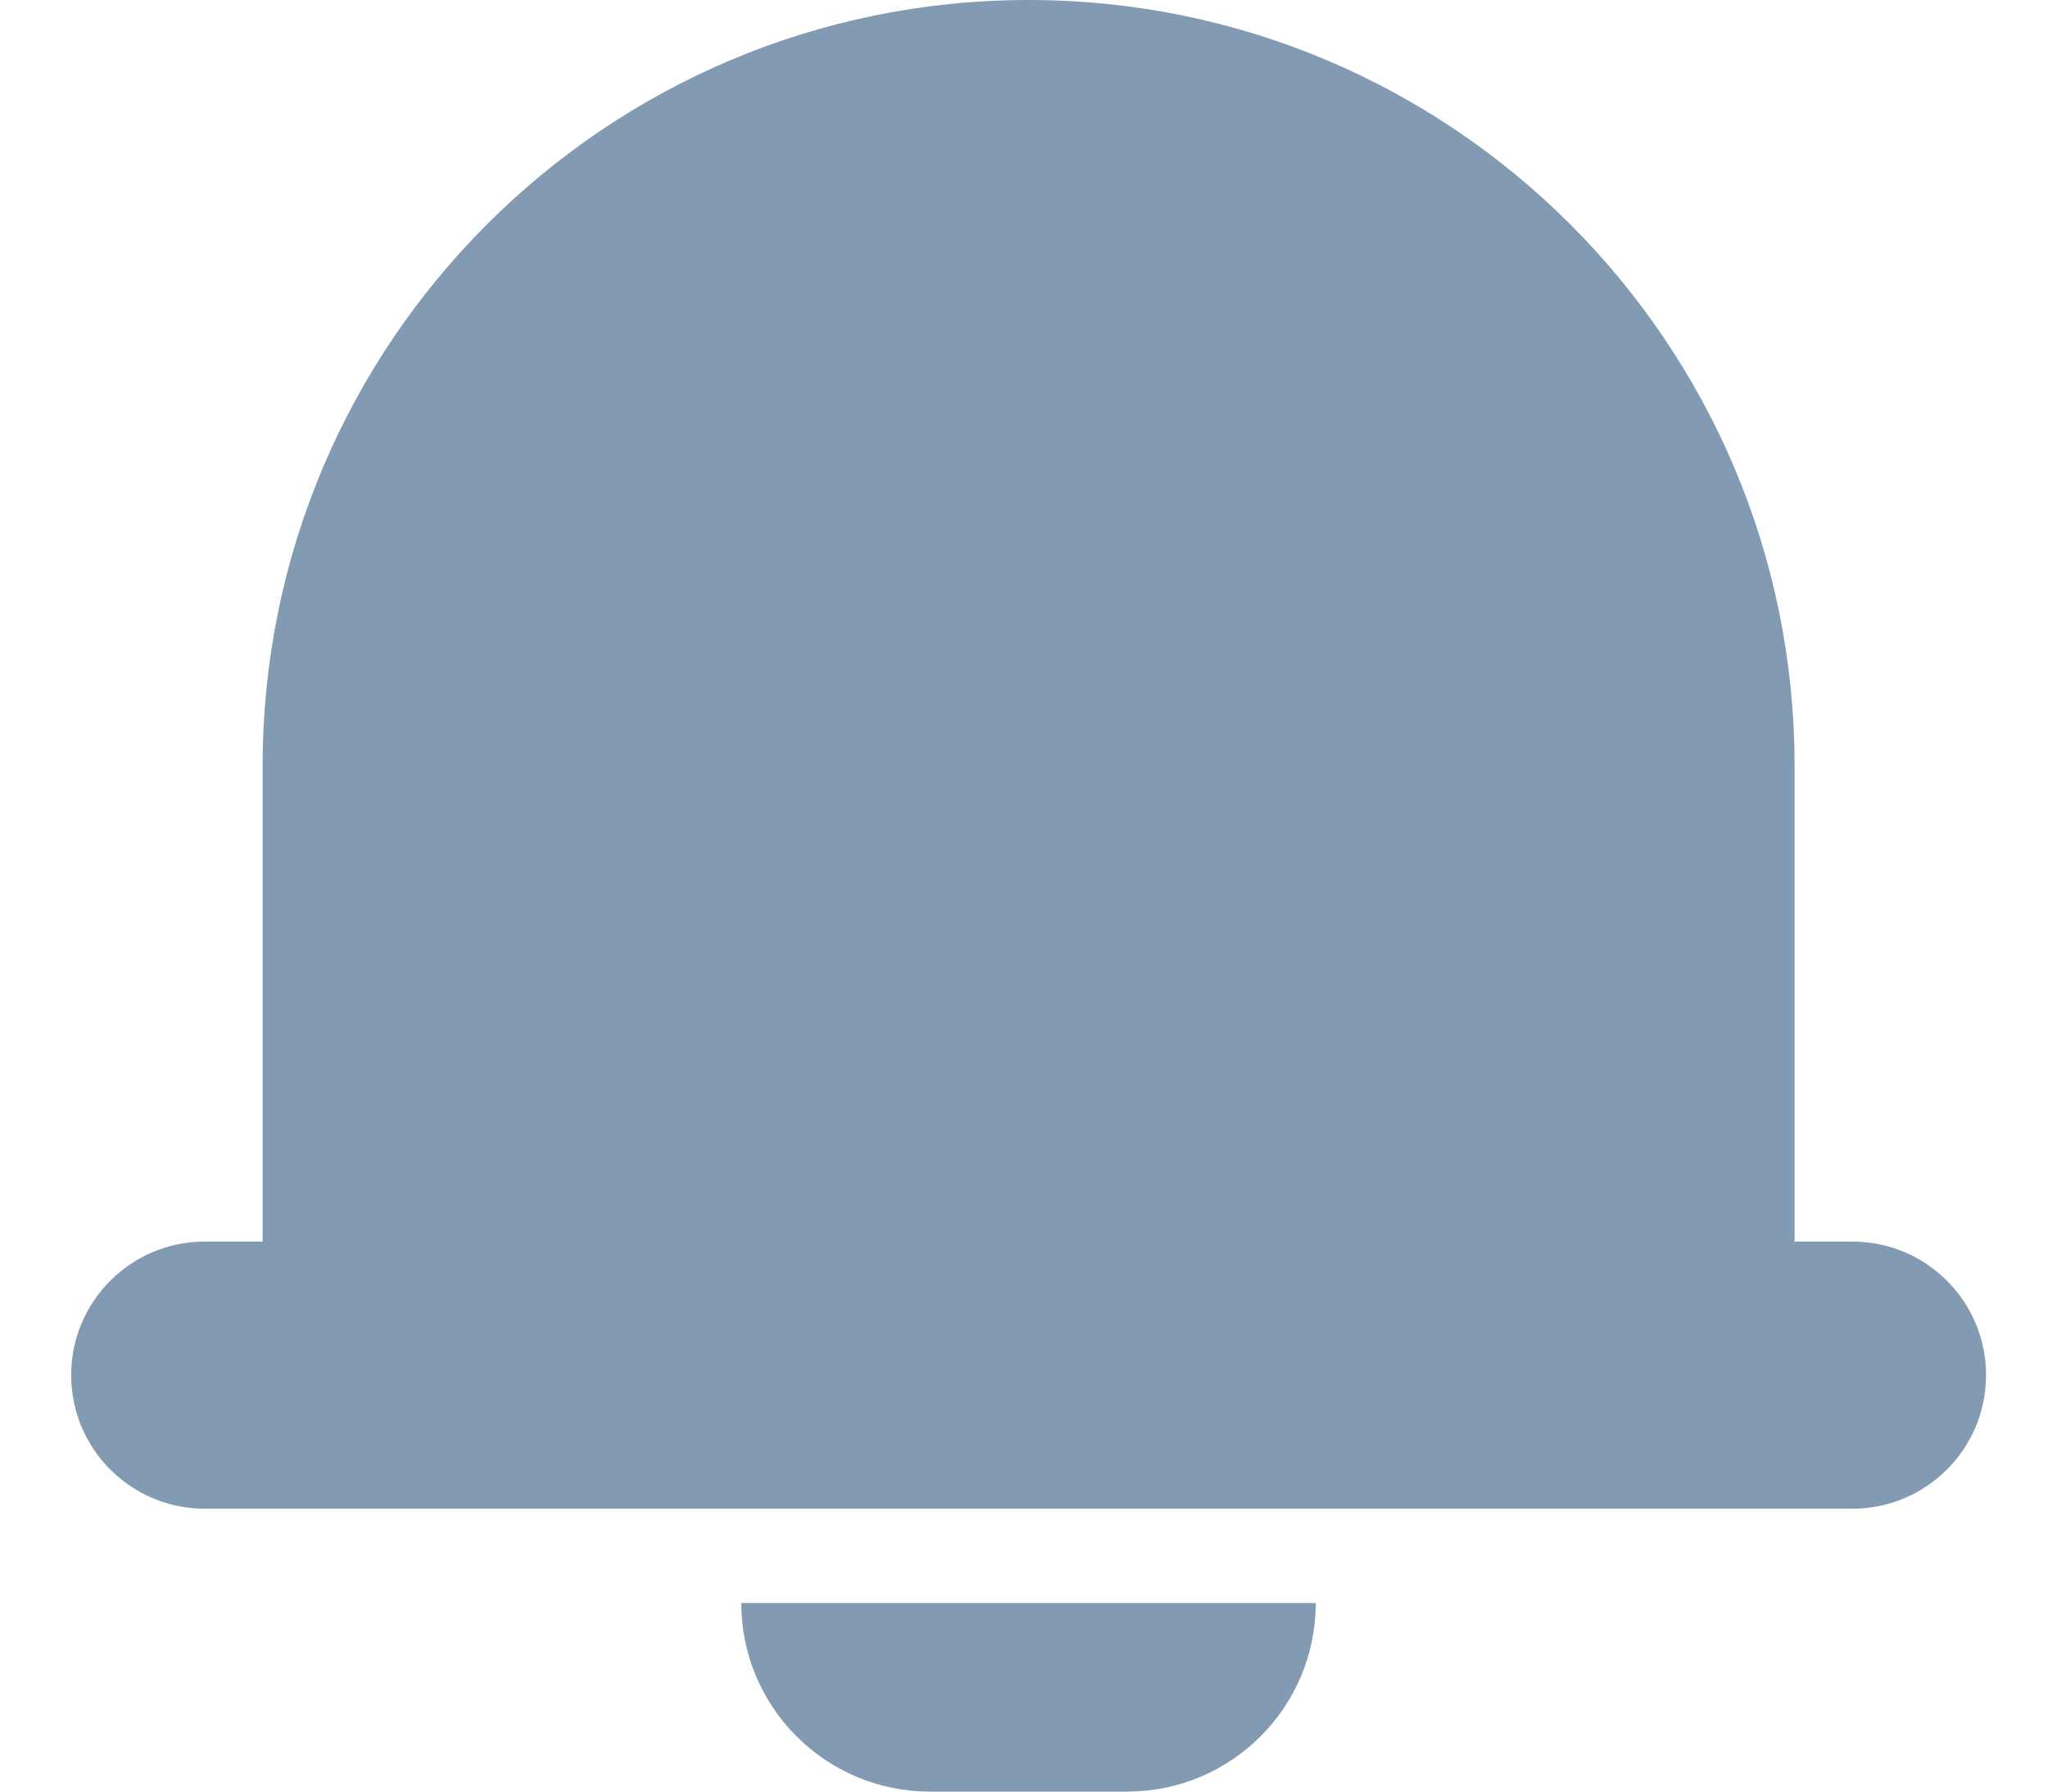
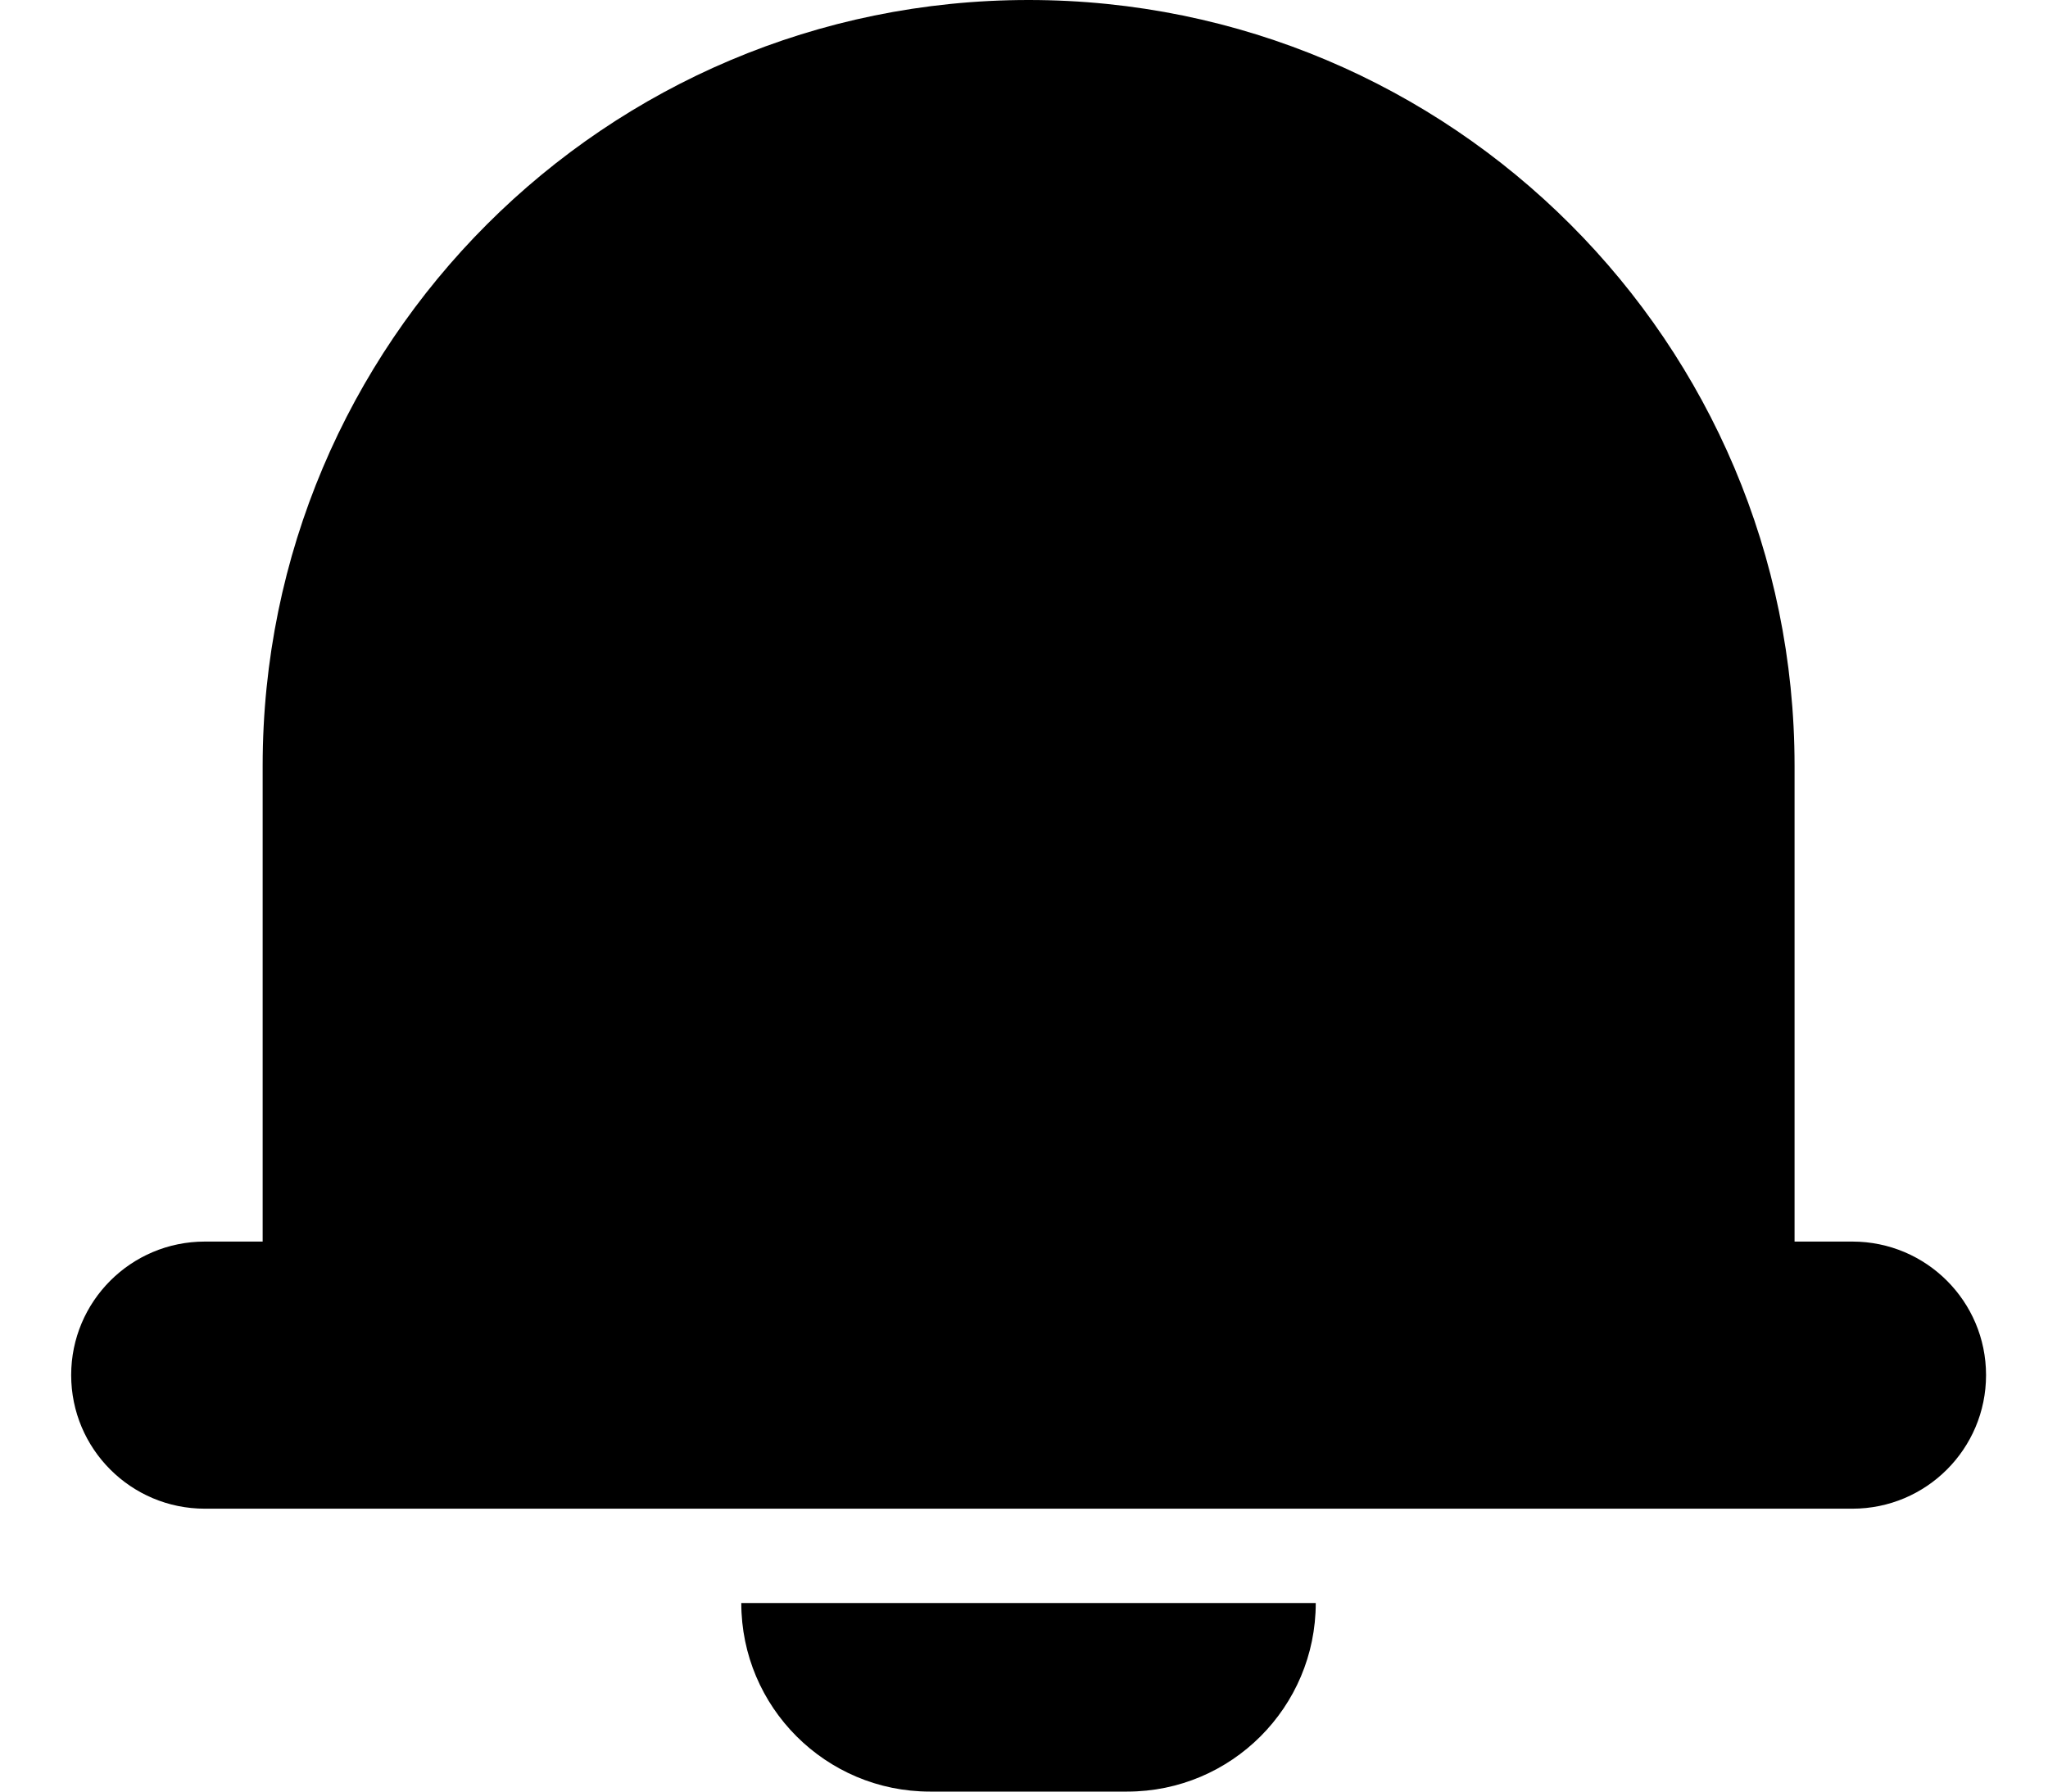
<svg xmlns="http://www.w3.org/2000/svg" width="24" height="21" viewBox="0 0 24 21" fill="none">
-   <path fill-rule="evenodd" clip-rule="evenodd" d="M3.078 8.976C3.078 4.019 7.097 0 12.054 0C17.012 0 21.03 4.019 21.03 8.976V14.553H21.708C22.573 14.553 23.274 15.254 23.274 16.118C23.274 16.983 22.573 17.684 21.708 17.684H2.4C1.535 17.684 0.834 16.983 0.834 16.118C0.834 15.254 1.535 14.553 2.4 14.553H3.078V8.976ZM13.209 21C14.43 21 15.419 20.01 15.419 18.79H8.687C8.687 20.01 9.677 21 10.898 21H13.209Z" fill="#829AB2" />
+   <path fill-rule="evenodd" clip-rule="evenodd" d="M3.078 8.976C3.078 4.019 7.097 0 12.054 0C17.012 0 21.03 4.019 21.03 8.976V14.553H21.708C22.573 14.553 23.274 15.254 23.274 16.118C23.274 16.983 22.573 17.684 21.708 17.684H2.4C1.535 17.684 0.834 16.983 0.834 16.118C0.834 15.254 1.535 14.553 2.4 14.553H3.078V8.976ZM13.209 21C14.43 21 15.419 20.01 15.419 18.79H8.687C8.687 20.01 9.677 21 10.898 21H13.209Z" fill="currentColor" />
</svg>
